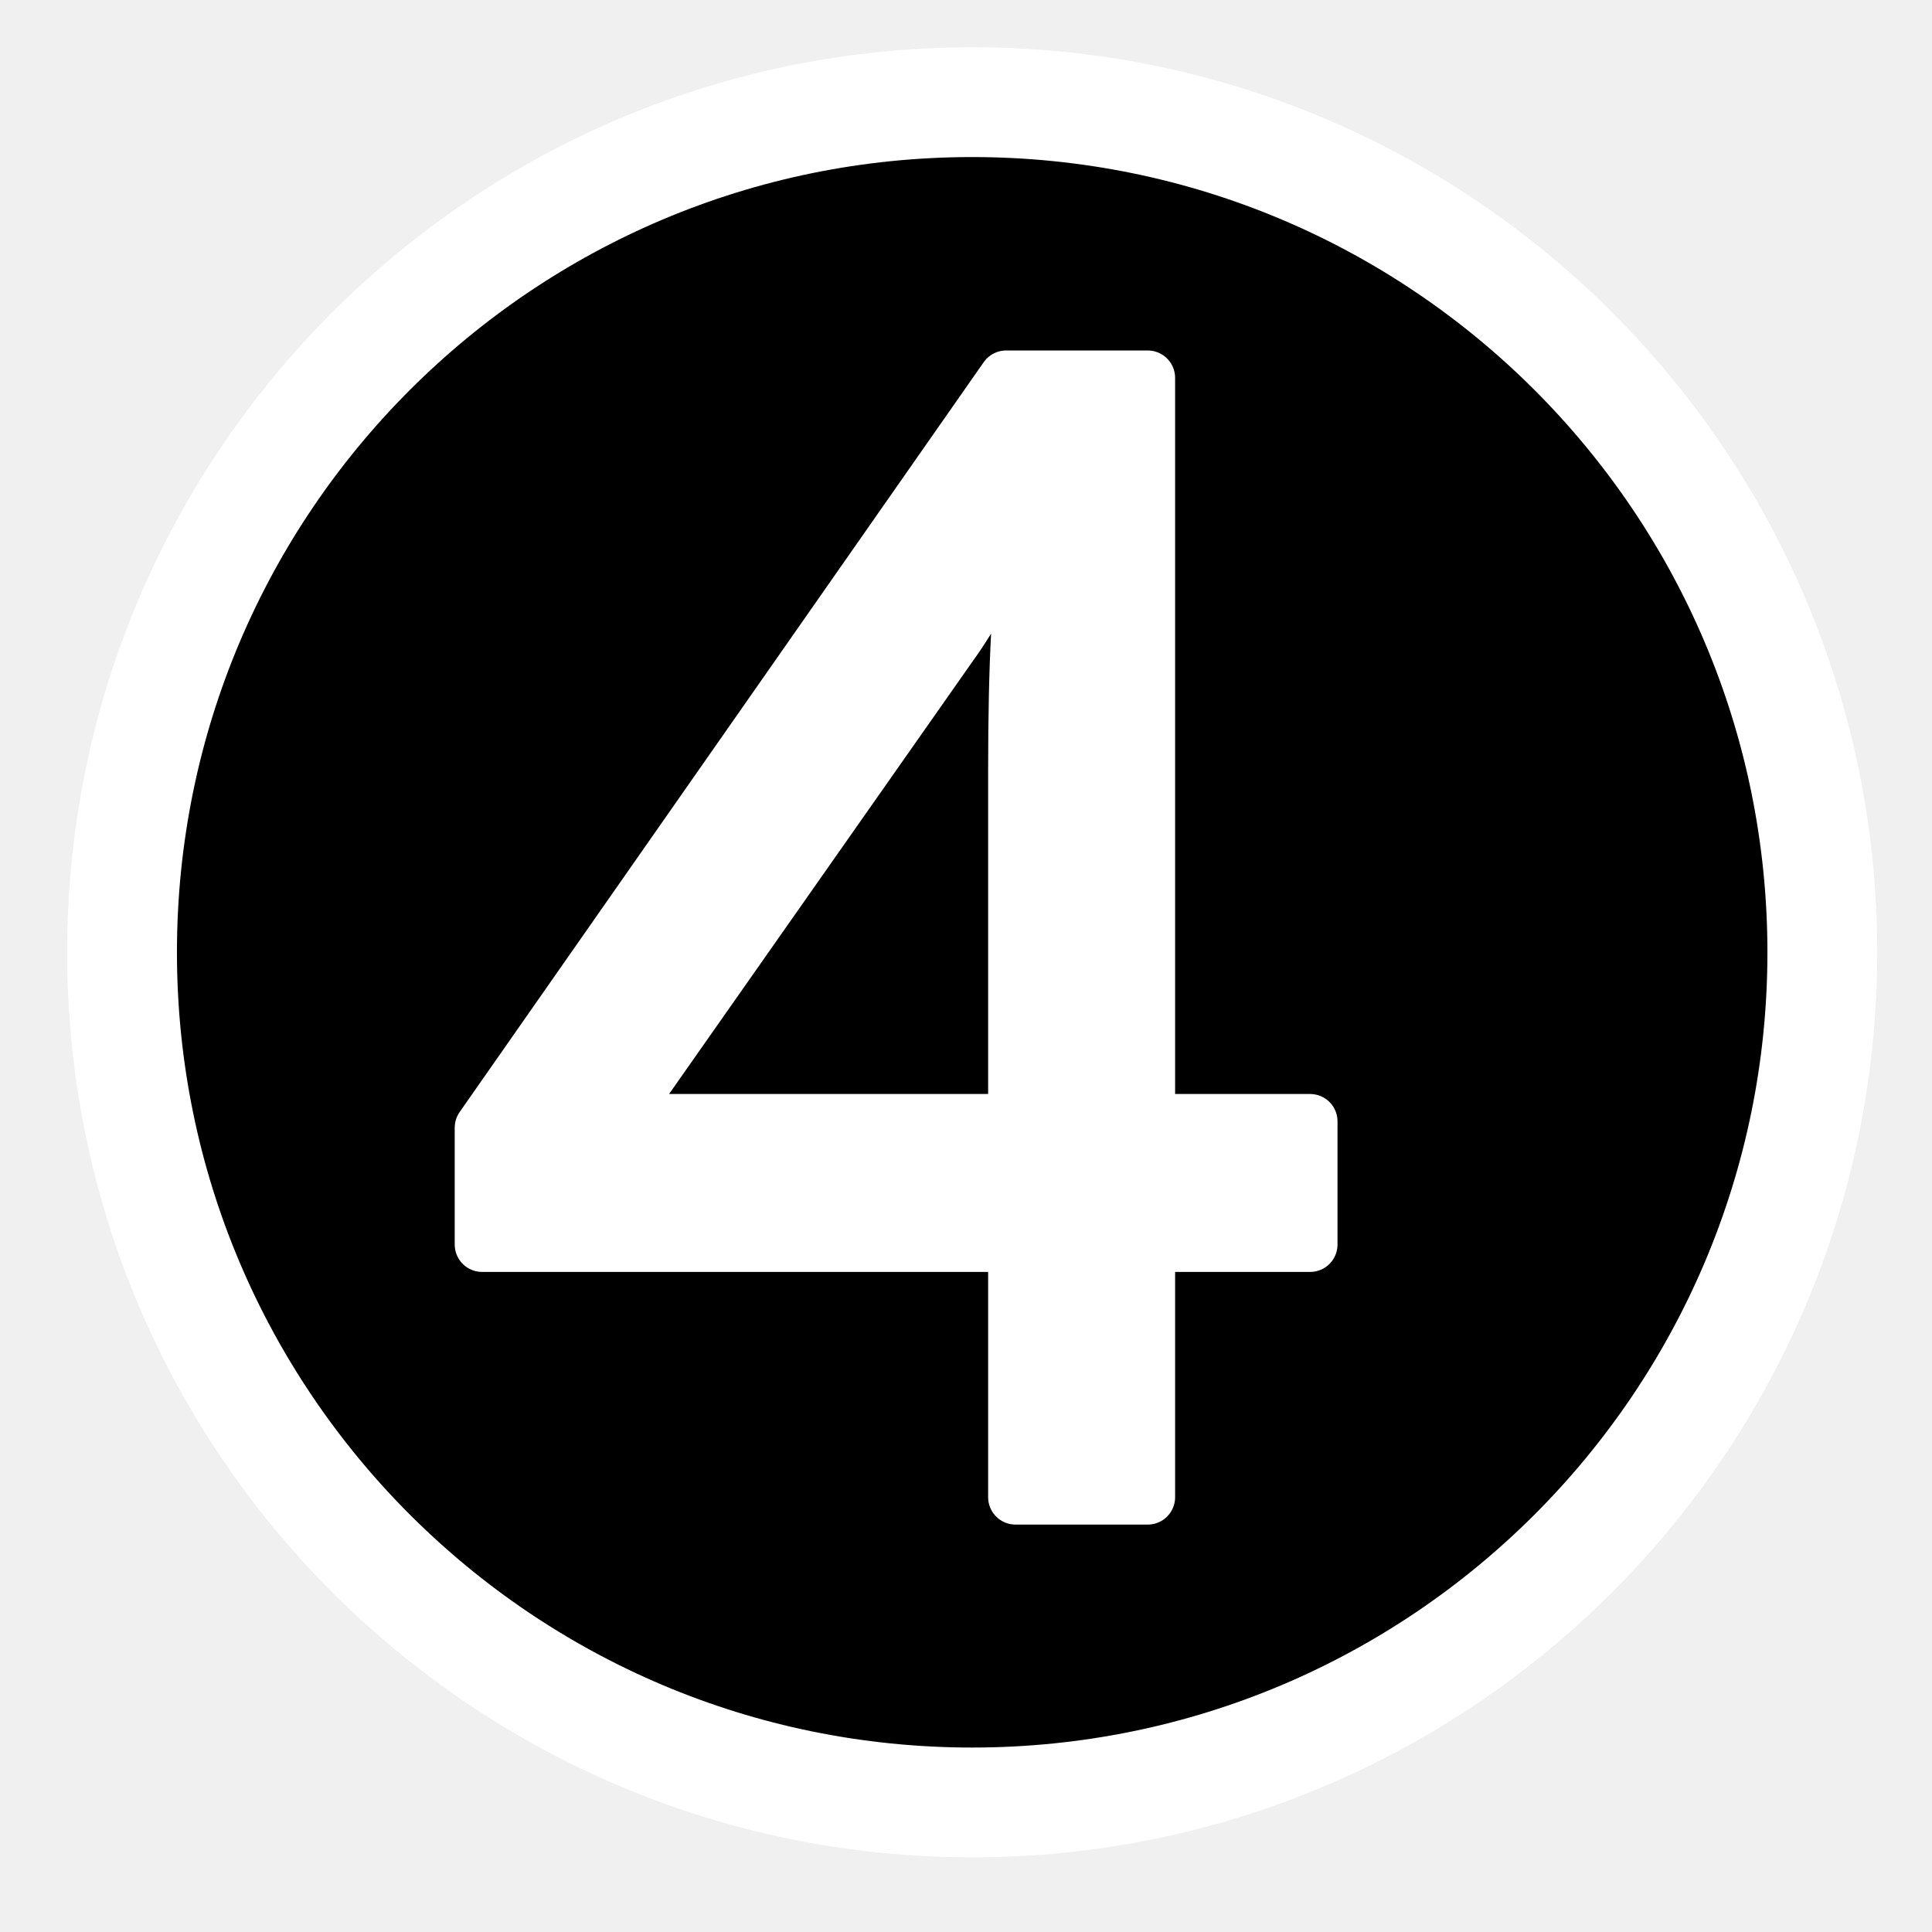
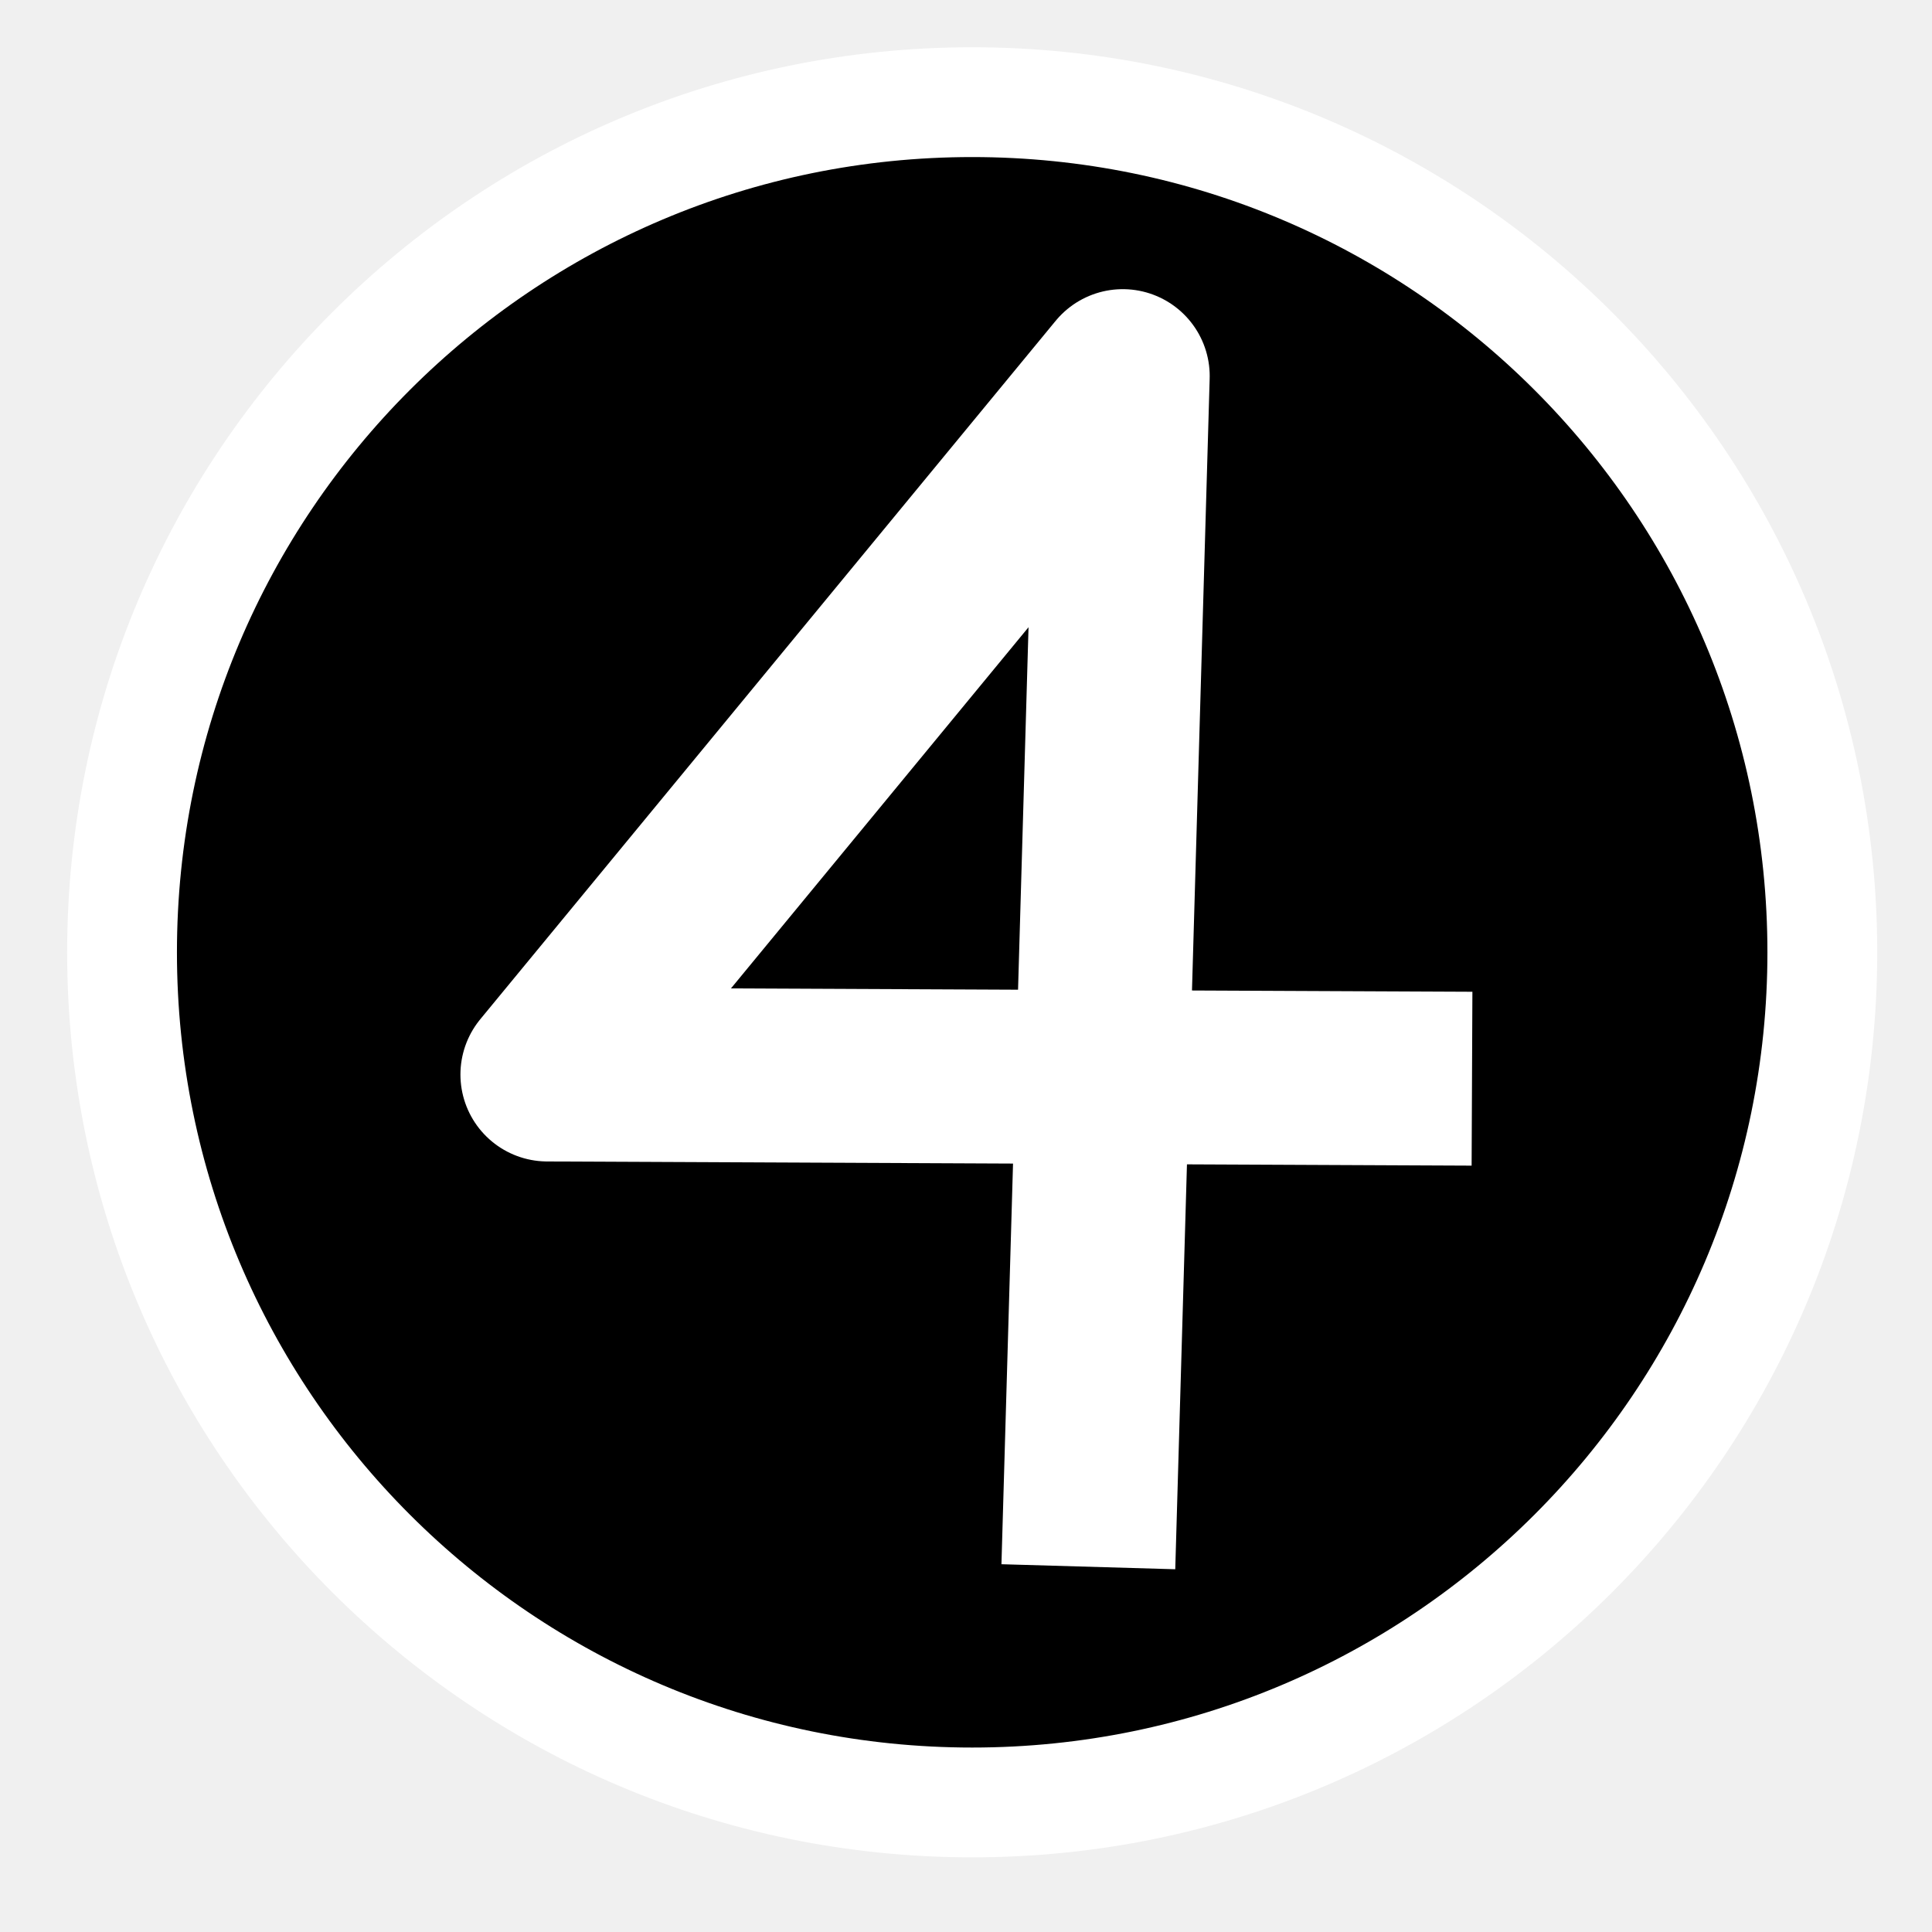
<svg xmlns="http://www.w3.org/2000/svg" version="1.1" x="0px" y="0px" viewBox="-143.5 -19.058 100 100" enable-background="new -143.5 -19.058 1024 1024" xml:space="preserve" id="svg2" width="100" height="100">
  <defs id="defs66" />
  <circle r="44.003" cy="30.233" cx="-93.18" id="path9736" style="fill:#000000;fill-opacity:1;stroke:#ffffff;stroke-width:5.683;stroke-linecap:round;stroke-linejoin:miter;stroke-miterlimit:4;stroke-dasharray:none;stroke-opacity:1;paint-order:normal" />
-   <text xml:space="preserve" style="font-style:normal;font-variant:normal;font-weight:normal;font-stretch:normal;font-size:80.681px;line-height:1;font-family:sans-serif;-inkscape-font-specification:sans-serif;letter-spacing:0px;word-spacing:0px;fill:#ffffff;fill-opacity:1;stroke:#ffffff;stroke-width:2.834;stroke-linecap:round;stroke-linejoin:round;stroke-miterlimit:4;stroke-dasharray:none;stroke-opacity:1" x="-120.233" y="58.434" id="text818">
-     <tspan id="tspan816" x="-120.233" y="58.434" style="fill:#ffffff;fill-opacity:1;stroke:#ffffff;stroke-width:2.834;stroke-linejoin:round;stroke-miterlimit:4;stroke-dasharray:none;stroke-opacity:1">4</tspan>
-   </text>
+   <path id="path9744-7-1" d="m -87.037,57.538 1.651,-57.129 -29.782,36.15 43.359,0.196" style="fill:none;stroke:#ffffff;stroke-width:9;stroke-linecap:square;stroke-linejoin:round;stroke-miterlimit:4;stroke-dasharray:none;stroke-opacity:1" />
</svg>
